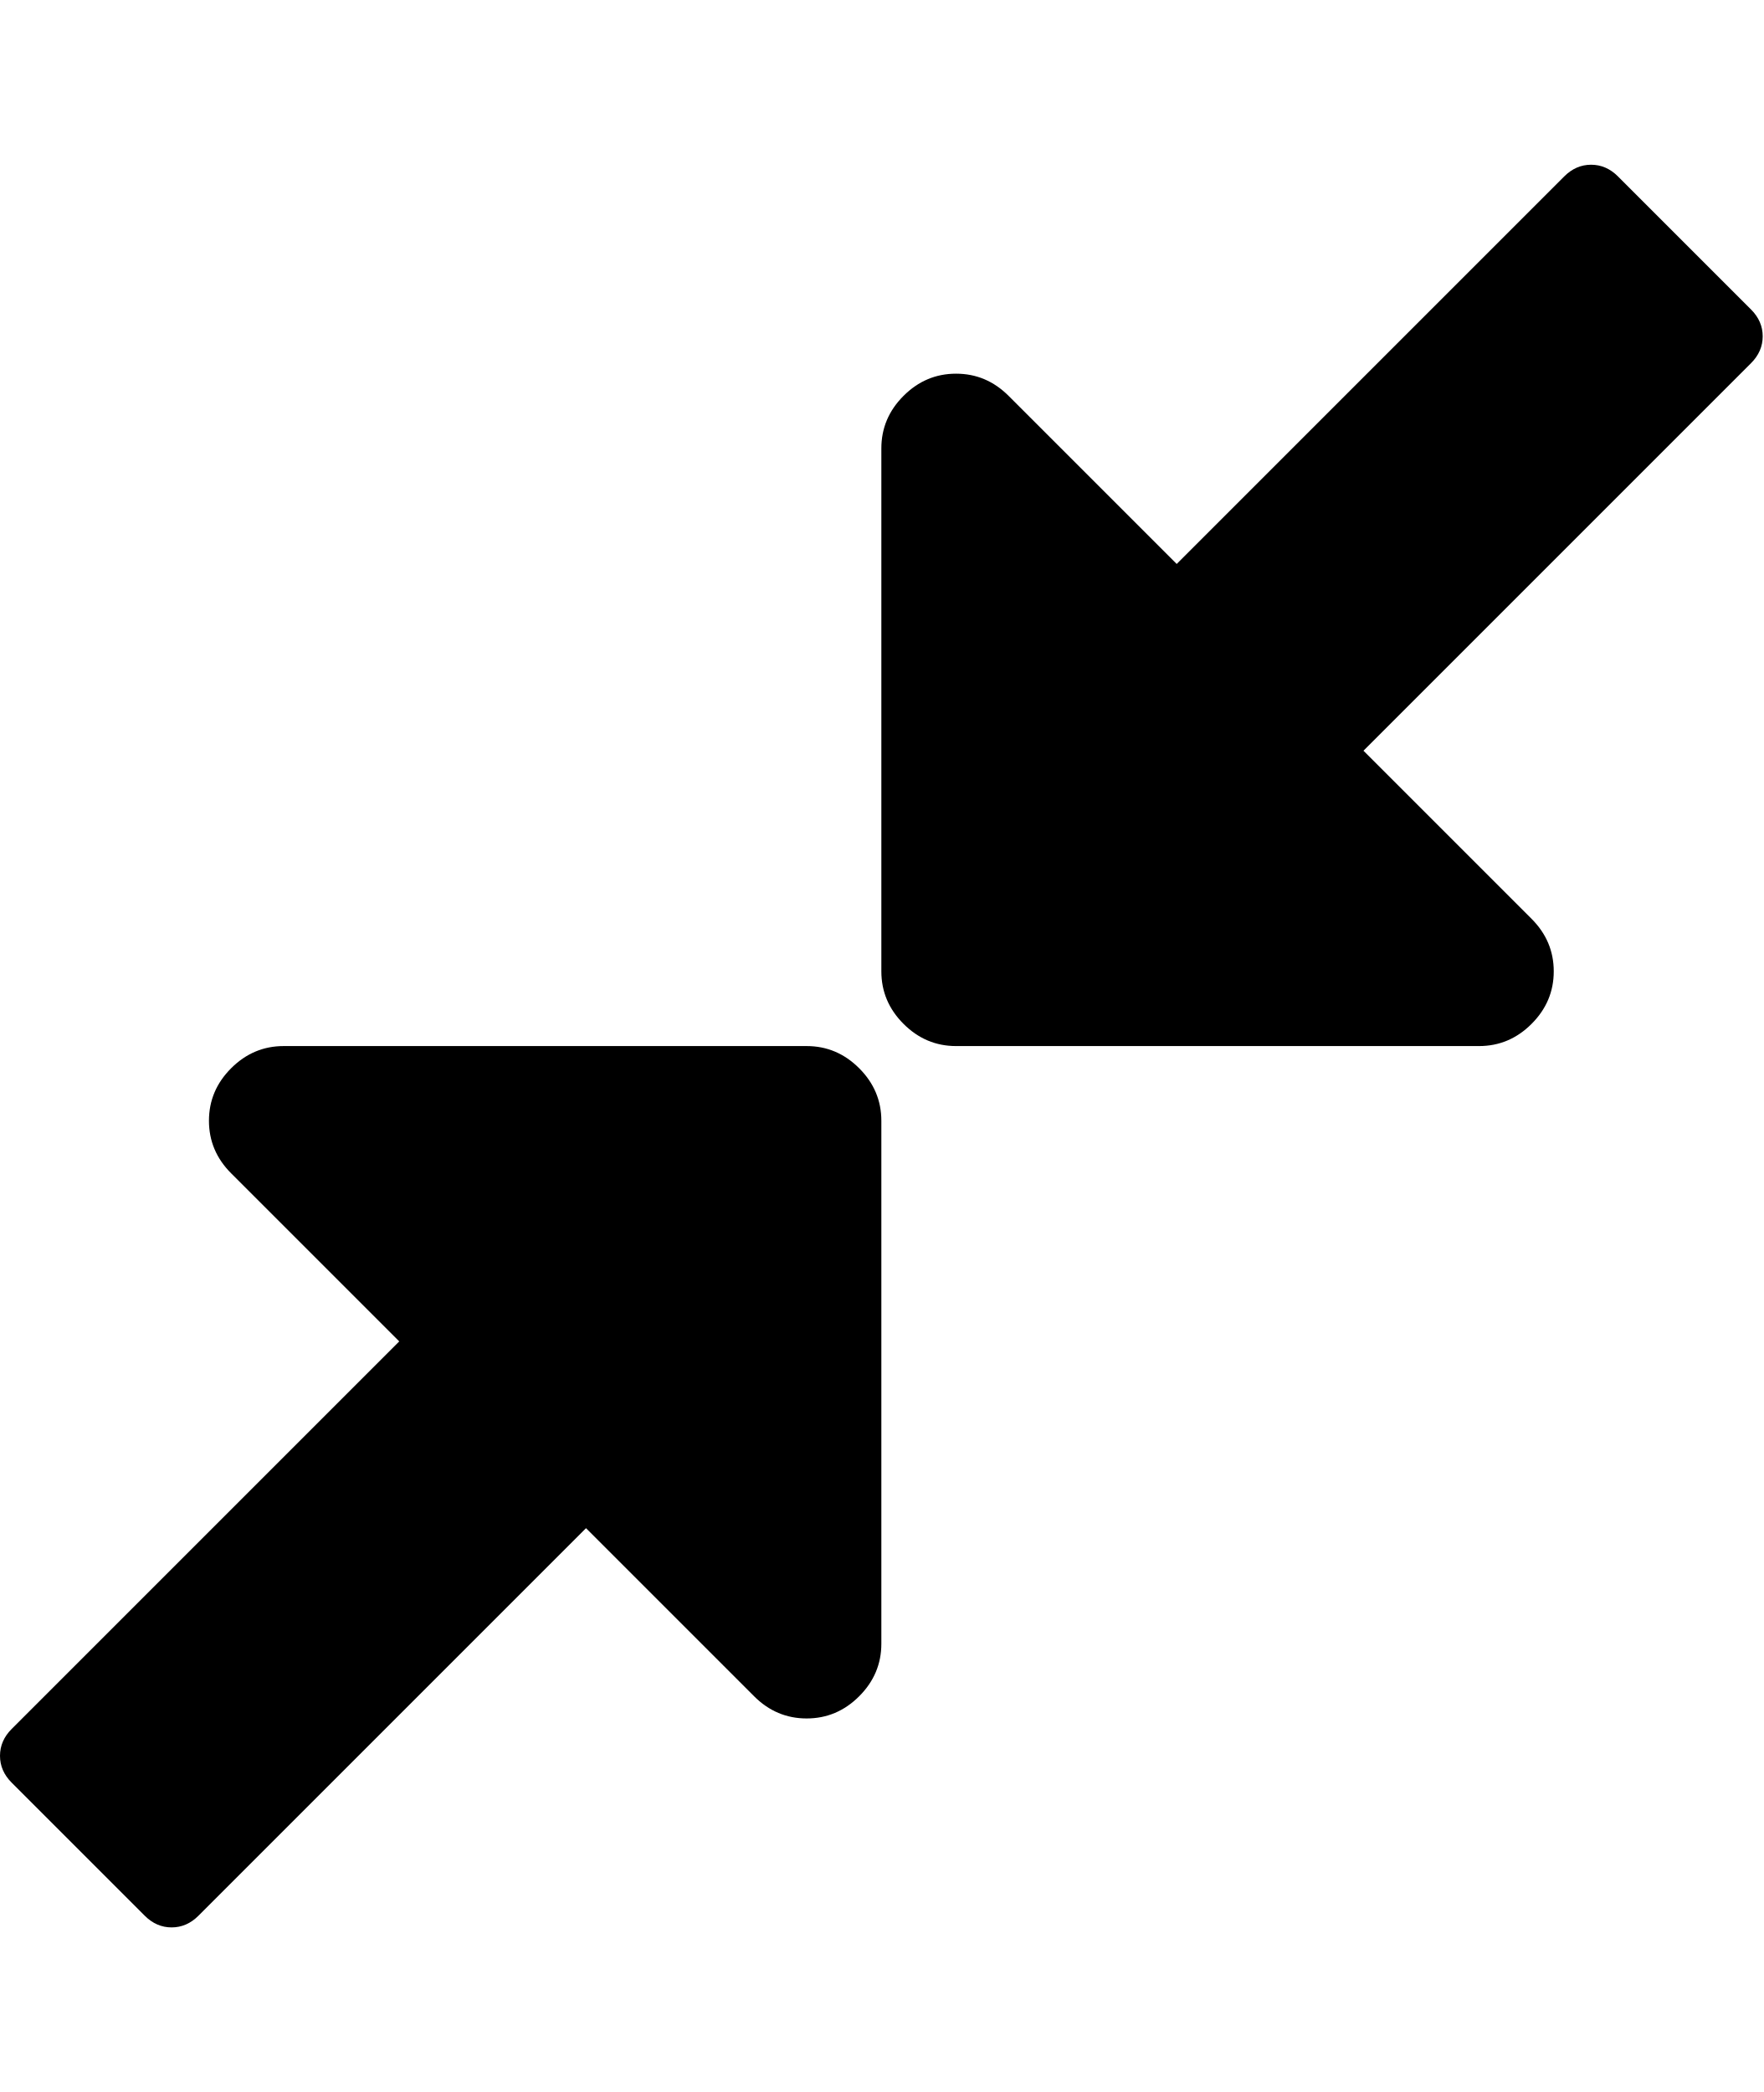
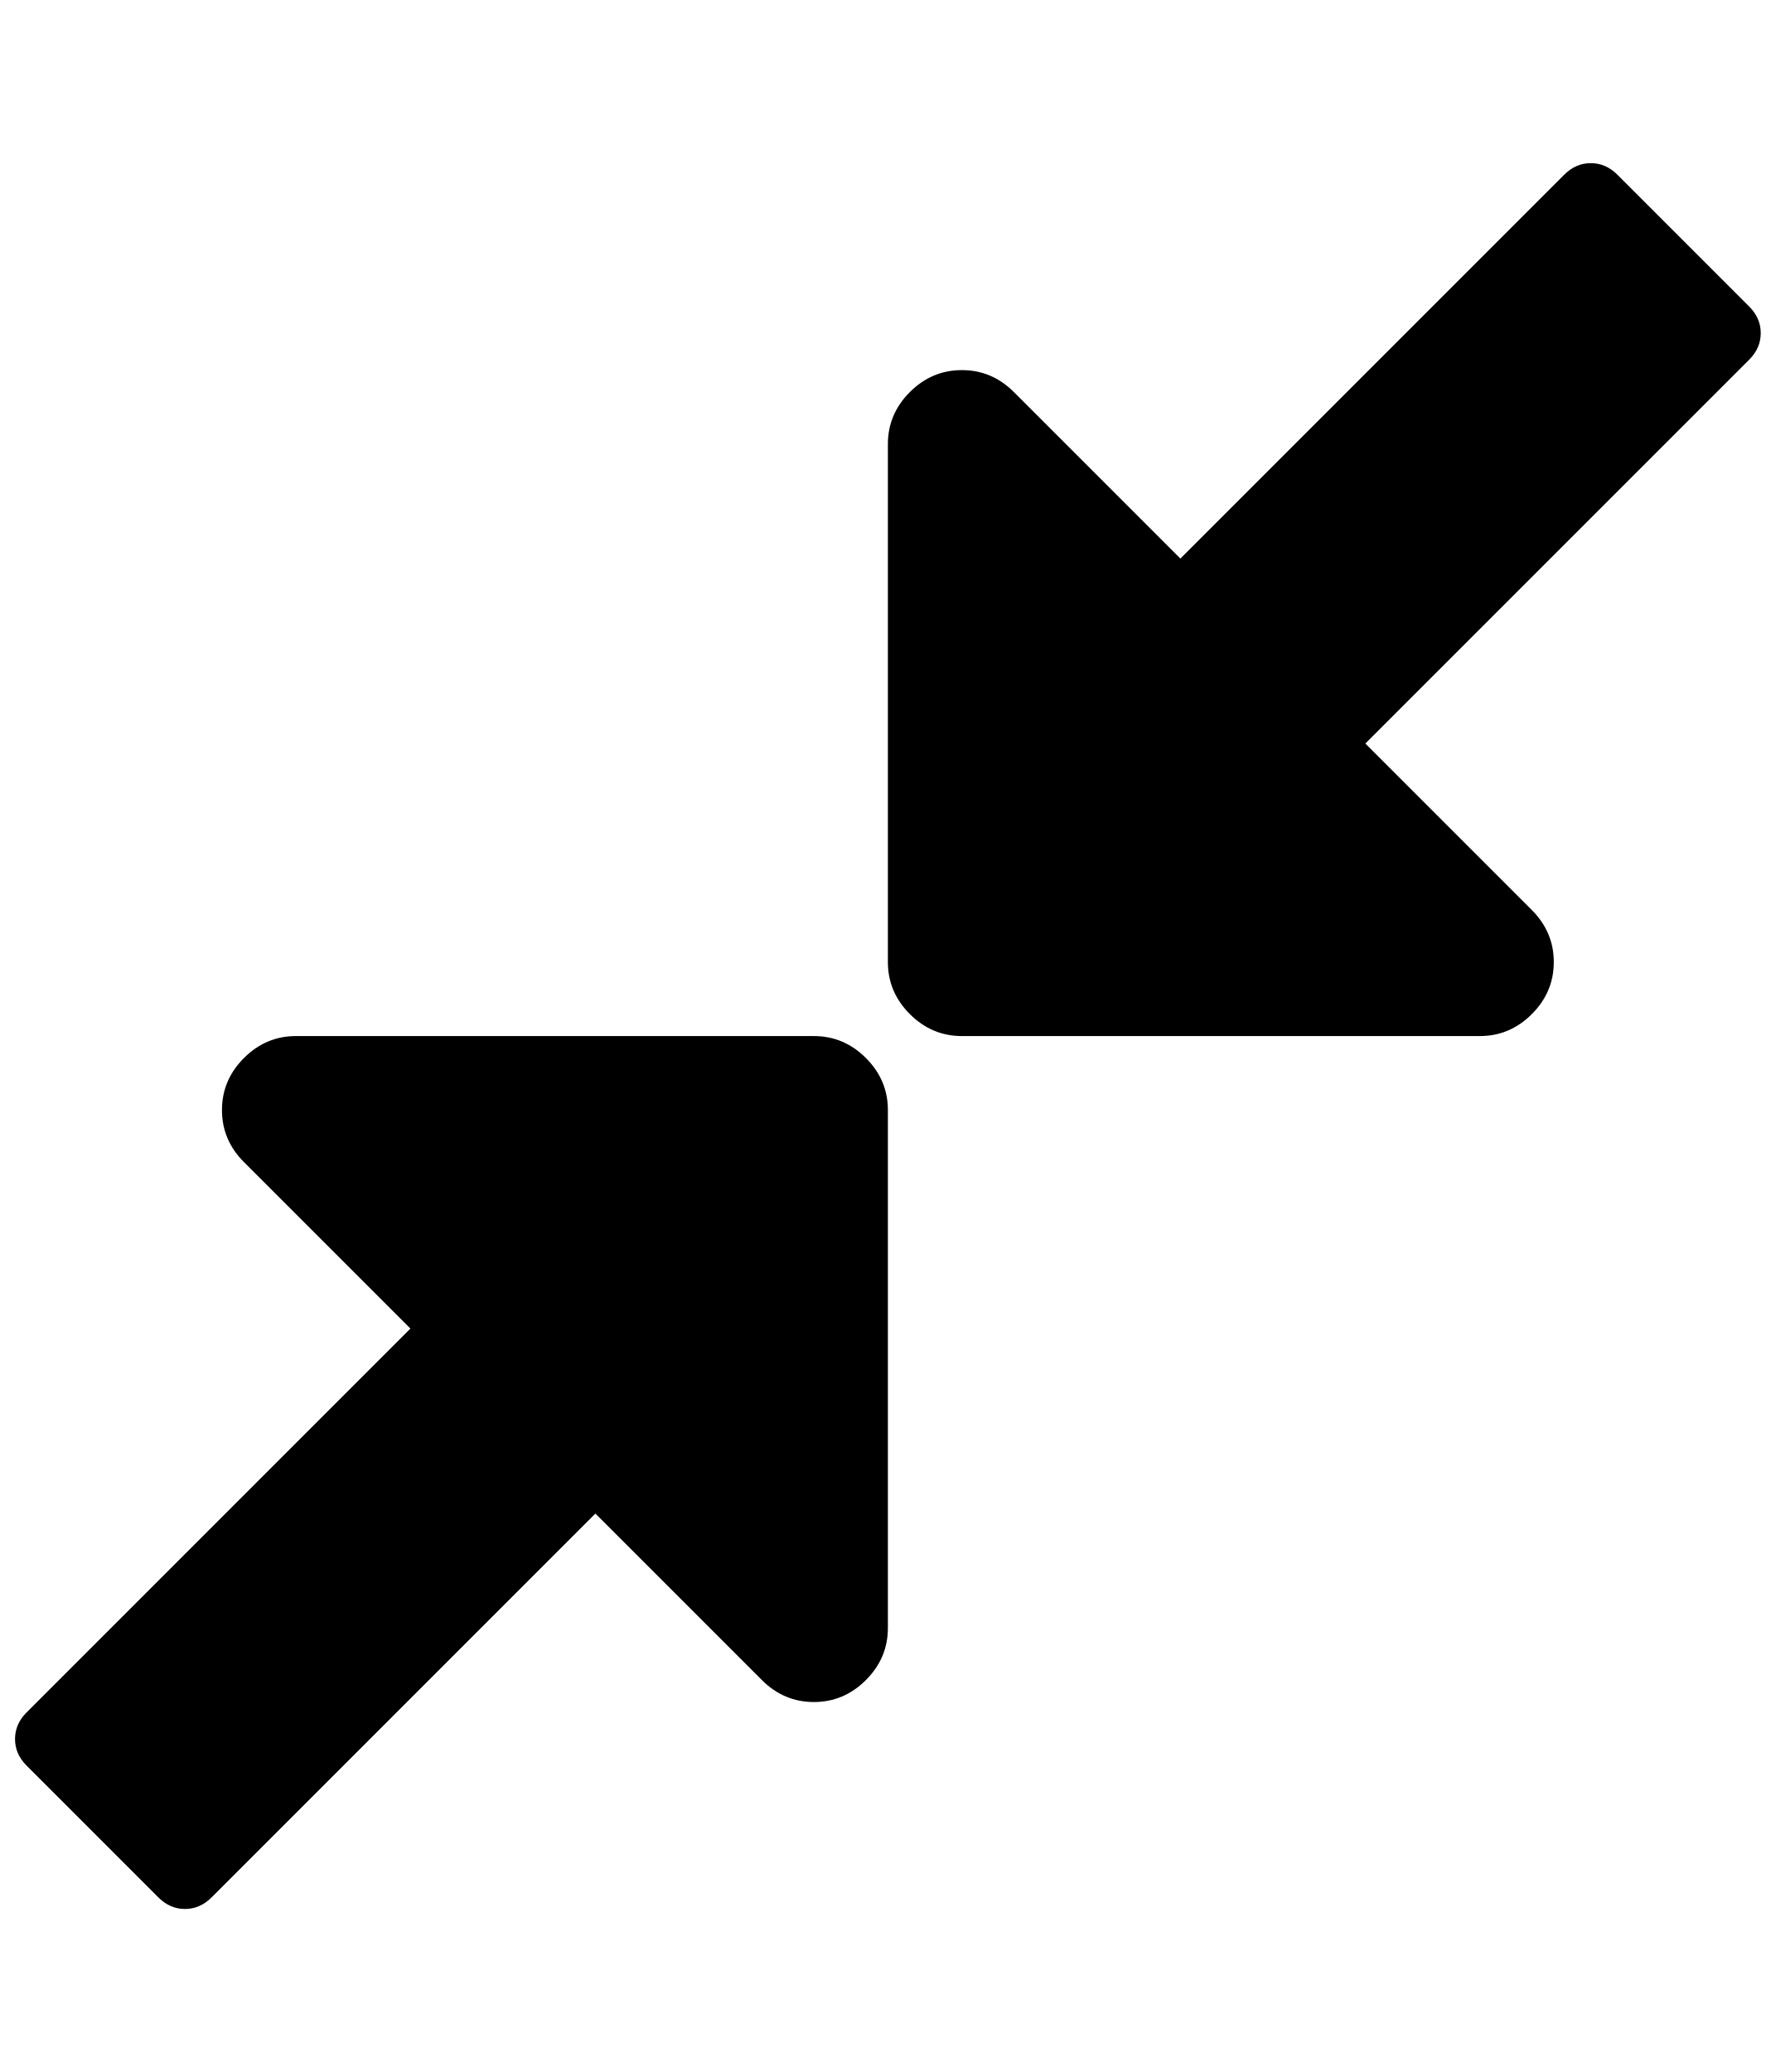
- <svg xmlns="http://www.w3.org/2000/svg" height="1000" width="843">
-   <path d="M0 839.296q0-7.254 5.58-12.834l185.256-185.256-80.352-80.352q-10.602-10.602-10.602-25.11t10.602-25.11 25.11-10.602l249.984 0q14.508 0 25.11 10.602t10.602 25.11l0 249.984q0 14.508-10.602 25.11t-25.11 10.602-25.11-10.602l-80.352-80.352-185.256 185.256q-5.58 5.58-12.834 5.58t-12.834-5.58l-63.612-63.612q-5.58-5.58-5.58-12.834zm421.29-374.976l0-249.984q0-14.508 10.602-25.11t25.11-10.602 25.11 10.602l80.352 80.352 185.256-185.256q5.58-5.58 12.834-5.58t12.834 5.58l63.612 63.612q5.58 5.58 5.58 12.834t-5.58 12.834l-185.256 185.256 80.352 80.352q10.602 10.602 10.602 25.11t-10.602 25.11-25.11 10.602l-249.984 0q-14.508 0-25.11-10.602t-10.602-25.11z" />
+ <svg xmlns="http://www.w3.org/2000/svg" height="1000" width="857.143">
+   <path d="M7.254 839.296q0 -7.254 5.58 -12.834l185.256 -185.256 -80.352 -80.352q-10.602 -10.602 -10.602 -25.11t10.602 -25.11 25.11 -10.602h249.984q14.508 0 25.11 10.602t10.602 25.11v249.984q0 14.508 -10.602 25.11t-25.11 10.602 -25.11 -10.602l-80.352 -80.352 -185.256 185.256q-5.58 5.58 -12.834 5.58t-12.834 -5.58l-63.612 -63.612q-5.58 -5.58 -5.58 -12.834zm421.29 -374.976v-249.984q0 -14.508 10.602 -25.11t25.11 -10.602 25.11 10.602l80.352 80.352 185.256 -185.256q5.58 -5.58 12.834 -5.58t12.834 5.58l63.612 63.612q5.58 5.58 5.58 12.834t-5.58 12.834l-185.256 185.256 80.352 80.352q10.602 10.602 10.602 25.11t-10.602 25.11 -25.11 10.602h-249.984q-14.508 0 -25.11 -10.602t-10.602 -25.11z" />
</svg>
